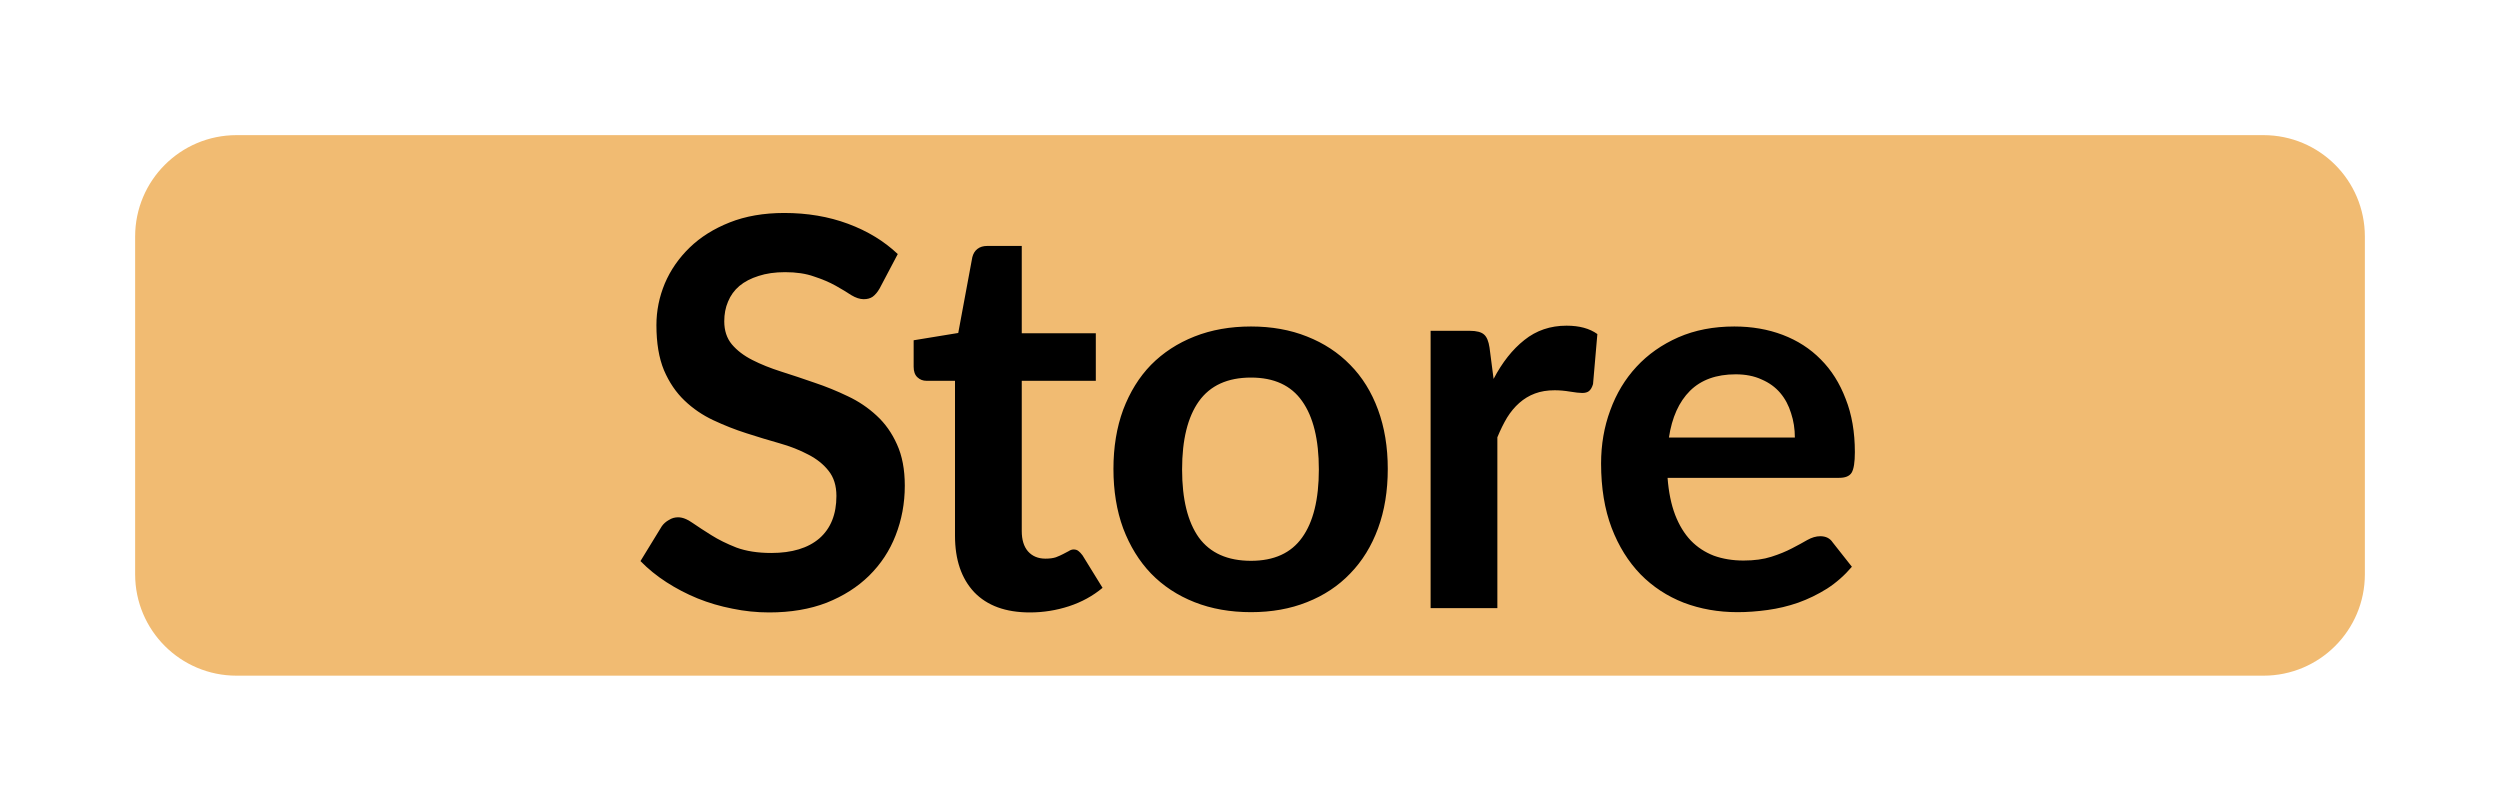
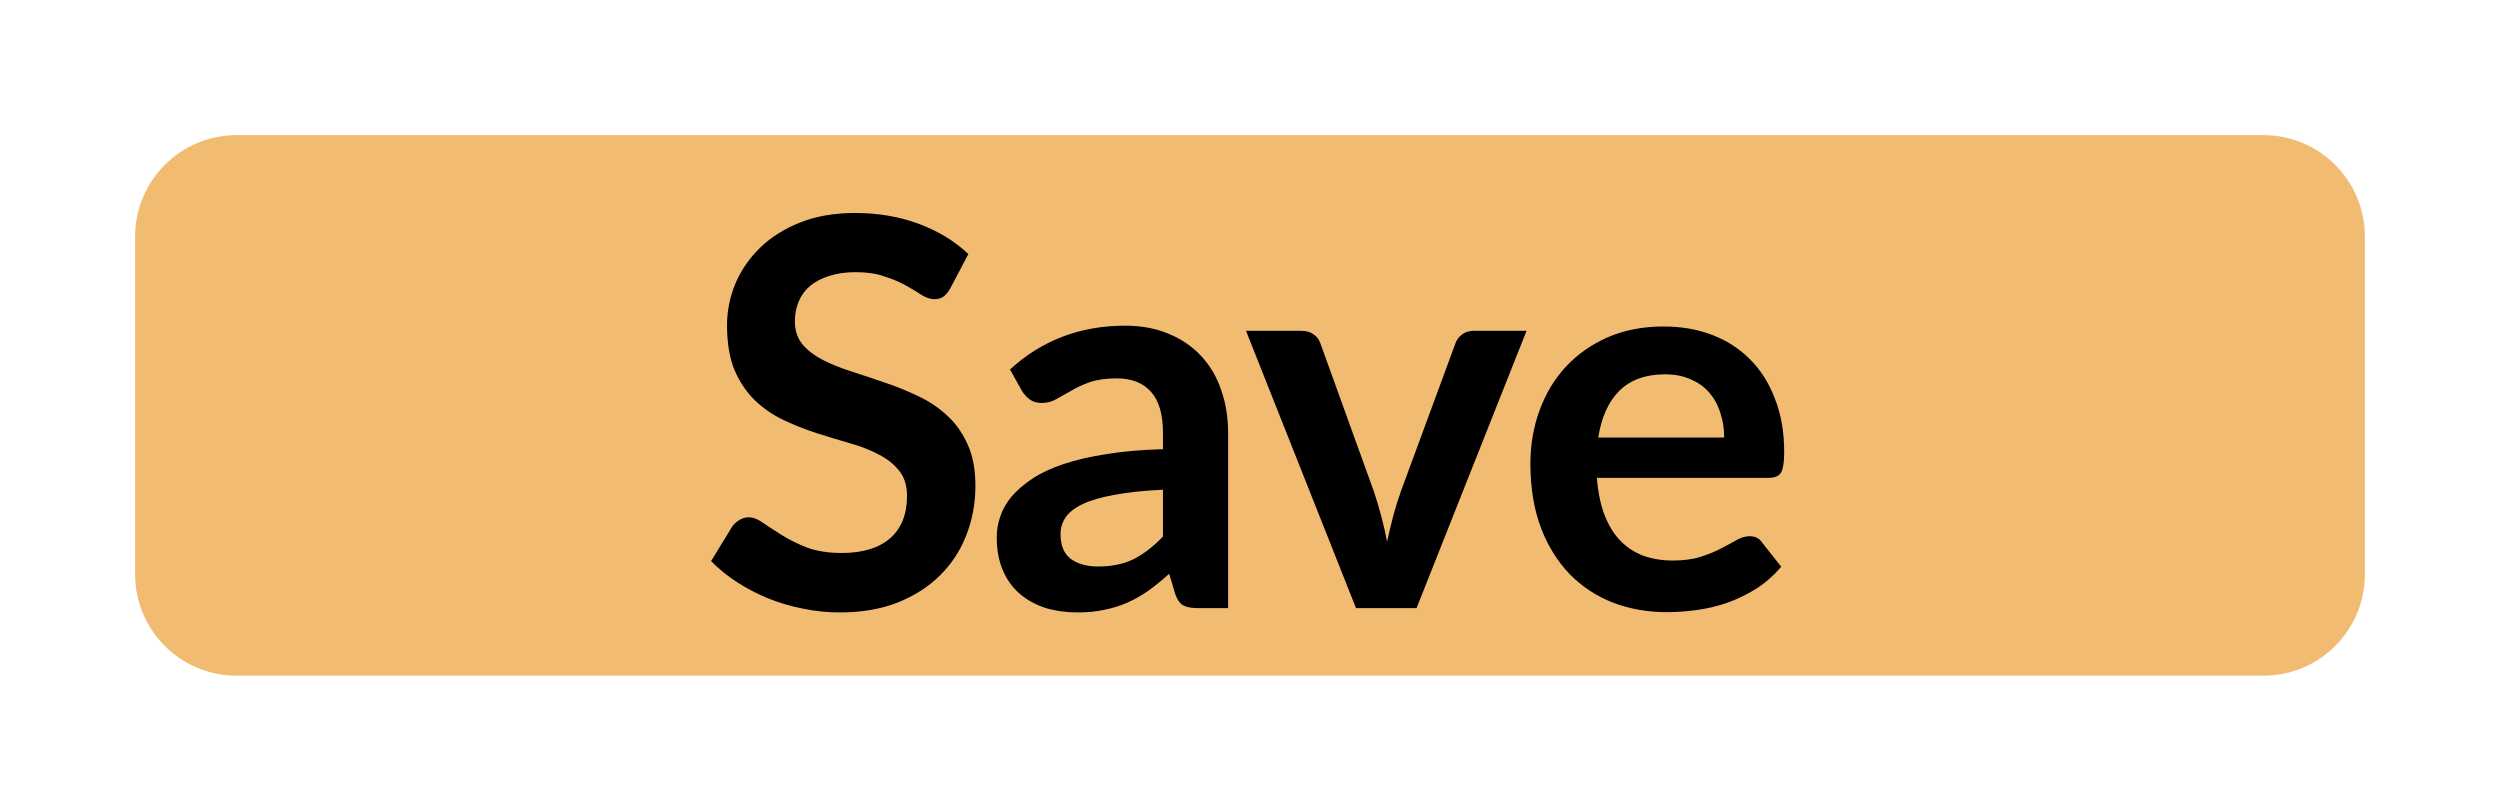
<svg xmlns="http://www.w3.org/2000/svg" width="37" height="12" viewBox="0 0 37 12" fill="none">
  <rect x="2.5" y="2.5" width="32" height="7" rx="1" fill="#F1BB72" />
  <rect x="2.5" y="2.5" width="32" height="7" rx="1" stroke="#F1BB72" />
-   <path d="M13.019 4.268C12.987 4.324 12.952 4.365 12.915 4.392C12.88 4.416 12.836 4.428 12.783 4.428C12.727 4.428 12.665 4.408 12.599 4.368C12.535 4.325 12.457 4.279 12.367 4.228C12.276 4.177 12.169 4.132 12.047 4.092C11.927 4.049 11.784 4.028 11.619 4.028C11.469 4.028 11.339 4.047 11.227 4.084C11.115 4.119 11.02 4.168 10.943 4.232C10.868 4.296 10.812 4.373 10.775 4.464C10.737 4.552 10.719 4.649 10.719 4.756C10.719 4.892 10.756 5.005 10.831 5.096C10.908 5.187 11.009 5.264 11.135 5.328C11.26 5.392 11.403 5.449 11.563 5.5C11.723 5.551 11.887 5.605 12.055 5.664C12.223 5.72 12.387 5.787 12.547 5.864C12.707 5.939 12.849 6.035 12.975 6.152C13.1 6.267 13.2 6.408 13.275 6.576C13.352 6.744 13.391 6.948 13.391 7.188C13.391 7.449 13.345 7.695 13.255 7.924C13.167 8.151 13.036 8.349 12.863 8.52C12.692 8.688 12.483 8.821 12.235 8.92C11.987 9.016 11.703 9.064 11.383 9.064C11.199 9.064 11.017 9.045 10.839 9.008C10.66 8.973 10.488 8.923 10.323 8.856C10.16 8.789 10.007 8.709 9.863 8.616C9.719 8.523 9.591 8.419 9.479 8.304L9.795 7.788C9.821 7.751 9.856 7.72 9.899 7.696C9.941 7.669 9.987 7.656 10.035 7.656C10.101 7.656 10.173 7.684 10.251 7.74C10.328 7.793 10.42 7.853 10.527 7.92C10.633 7.987 10.757 8.048 10.899 8.104C11.043 8.157 11.215 8.184 11.415 8.184C11.721 8.184 11.959 8.112 12.127 7.968C12.295 7.821 12.379 7.612 12.379 7.34C12.379 7.188 12.34 7.064 12.263 6.968C12.188 6.872 12.088 6.792 11.963 6.728C11.837 6.661 11.695 6.605 11.535 6.56C11.375 6.515 11.212 6.465 11.047 6.412C10.881 6.359 10.719 6.295 10.559 6.22C10.399 6.145 10.256 6.048 10.131 5.928C10.005 5.808 9.904 5.659 9.827 5.48C9.752 5.299 9.715 5.076 9.715 4.812C9.715 4.601 9.756 4.396 9.839 4.196C9.924 3.996 10.047 3.819 10.207 3.664C10.367 3.509 10.564 3.385 10.799 3.292C11.033 3.199 11.303 3.152 11.607 3.152C11.948 3.152 12.263 3.205 12.551 3.312C12.839 3.419 13.084 3.568 13.287 3.76L13.019 4.268ZM15.242 9.064C14.884 9.064 14.61 8.964 14.418 8.764C14.228 8.561 14.134 8.283 14.134 7.928V5.636H13.714C13.66 5.636 13.615 5.619 13.578 5.584C13.54 5.549 13.522 5.497 13.522 5.428V5.036L14.182 4.928L14.39 3.808C14.403 3.755 14.428 3.713 14.466 3.684C14.503 3.655 14.551 3.64 14.61 3.64H15.122V4.932H16.218V5.636H15.122V7.86C15.122 7.988 15.152 8.088 15.214 8.16C15.278 8.232 15.364 8.268 15.474 8.268C15.535 8.268 15.586 8.261 15.626 8.248C15.668 8.232 15.704 8.216 15.734 8.2C15.766 8.184 15.794 8.169 15.818 8.156C15.842 8.14 15.866 8.132 15.89 8.132C15.919 8.132 15.943 8.14 15.962 8.156C15.98 8.169 16 8.191 16.022 8.22L16.318 8.7C16.174 8.82 16.008 8.911 15.822 8.972C15.635 9.033 15.442 9.064 15.242 9.064ZM18.515 4.832C18.819 4.832 19.095 4.881 19.343 4.98C19.594 5.079 19.807 5.219 19.983 5.4C20.162 5.581 20.299 5.803 20.395 6.064C20.491 6.325 20.539 6.617 20.539 6.94C20.539 7.265 20.491 7.559 20.395 7.82C20.299 8.081 20.162 8.304 19.983 8.488C19.807 8.672 19.594 8.813 19.343 8.912C19.095 9.011 18.819 9.06 18.515 9.06C18.208 9.06 17.93 9.011 17.679 8.912C17.428 8.813 17.214 8.672 17.035 8.488C16.859 8.304 16.722 8.081 16.623 7.82C16.527 7.559 16.479 7.265 16.479 6.94C16.479 6.617 16.527 6.325 16.623 6.064C16.722 5.803 16.859 5.581 17.035 5.4C17.214 5.219 17.428 5.079 17.679 4.98C17.93 4.881 18.208 4.832 18.515 4.832ZM18.515 8.3C18.856 8.3 19.108 8.185 19.271 7.956C19.436 7.727 19.519 7.391 19.519 6.948C19.519 6.505 19.436 6.168 19.271 5.936C19.108 5.704 18.856 5.588 18.515 5.588C18.168 5.588 17.911 5.705 17.743 5.94C17.578 6.172 17.495 6.508 17.495 6.948C17.495 7.388 17.578 7.724 17.743 7.956C17.911 8.185 18.168 8.3 18.515 8.3ZM22.105 5.608C22.233 5.363 22.385 5.171 22.561 5.032C22.737 4.891 22.945 4.82 23.185 4.82C23.374 4.82 23.526 4.861 23.641 4.944L23.577 5.684C23.563 5.732 23.543 5.767 23.517 5.788C23.493 5.807 23.459 5.816 23.417 5.816C23.377 5.816 23.317 5.809 23.237 5.796C23.159 5.783 23.083 5.776 23.009 5.776C22.899 5.776 22.802 5.792 22.717 5.824C22.631 5.856 22.554 5.903 22.485 5.964C22.418 6.023 22.358 6.095 22.305 6.18C22.254 6.265 22.206 6.363 22.161 6.472V9H21.173V4.896H21.753C21.854 4.896 21.925 4.915 21.965 4.952C22.005 4.987 22.031 5.051 22.045 5.144L22.105 5.608ZM26.564 6.476C26.564 6.348 26.545 6.228 26.508 6.116C26.473 6.001 26.42 5.901 26.348 5.816C26.276 5.731 26.184 5.664 26.072 5.616C25.962 5.565 25.834 5.54 25.688 5.54C25.402 5.54 25.177 5.621 25.012 5.784C24.849 5.947 24.745 6.177 24.7 6.476H26.564ZM24.68 7.072C24.696 7.283 24.733 7.465 24.792 7.62C24.851 7.772 24.928 7.899 25.024 8C25.12 8.099 25.233 8.173 25.364 8.224C25.497 8.272 25.644 8.296 25.804 8.296C25.964 8.296 26.101 8.277 26.216 8.24C26.333 8.203 26.434 8.161 26.52 8.116C26.608 8.071 26.684 8.029 26.748 7.992C26.814 7.955 26.878 7.936 26.94 7.936C27.023 7.936 27.084 7.967 27.124 8.028L27.408 8.388C27.299 8.516 27.176 8.624 27.04 8.712C26.904 8.797 26.761 8.867 26.612 8.92C26.465 8.971 26.314 9.007 26.16 9.028C26.008 9.049 25.86 9.06 25.716 9.06C25.43 9.06 25.165 9.013 24.92 8.92C24.674 8.824 24.461 8.684 24.28 8.5C24.099 8.313 23.956 8.084 23.852 7.812C23.748 7.537 23.696 7.22 23.696 6.86C23.696 6.58 23.741 6.317 23.832 6.072C23.922 5.824 24.052 5.609 24.22 5.428C24.39 5.244 24.597 5.099 24.84 4.992C25.085 4.885 25.361 4.832 25.668 4.832C25.927 4.832 26.165 4.873 26.384 4.956C26.602 5.039 26.791 5.16 26.948 5.32C27.105 5.477 27.228 5.672 27.316 5.904C27.407 6.133 27.452 6.396 27.452 6.692C27.452 6.841 27.436 6.943 27.404 6.996C27.372 7.047 27.311 7.072 27.22 7.072H24.68Z" fill="black" />
+   <path d="M14.064 4.268C14.032 4.324 13.998 4.365 13.96 4.392C13.925 4.416 13.882 4.428 13.828 4.428C13.772 4.428 13.711 4.408 13.644 4.368C13.58 4.325 13.503 4.279 13.412 4.228C13.322 4.177 13.215 4.132 13.092 4.092C12.972 4.049 12.829 4.028 12.664 4.028C12.515 4.028 12.384 4.047 12.272 4.084C12.16 4.119 12.066 4.168 11.988 4.232C11.914 4.296 11.857 4.373 11.82 4.464C11.783 4.552 11.764 4.649 11.764 4.756C11.764 4.892 11.802 5.005 11.876 5.096C11.954 5.187 12.055 5.264 12.18 5.328C12.306 5.392 12.448 5.449 12.608 5.5C12.768 5.551 12.932 5.605 13.1 5.664C13.268 5.72 13.432 5.787 13.592 5.864C13.752 5.939 13.895 6.035 14.02 6.152C14.146 6.267 14.245 6.408 14.32 6.576C14.398 6.744 14.436 6.948 14.436 7.188C14.436 7.449 14.391 7.695 14.3 7.924C14.212 8.151 14.082 8.349 13.908 8.52C13.738 8.688 13.528 8.821 13.28 8.92C13.032 9.016 12.748 9.064 12.428 9.064C12.244 9.064 12.063 9.045 11.884 9.008C11.706 8.973 11.534 8.923 11.368 8.856C11.206 8.789 11.052 8.709 10.908 8.616C10.764 8.523 10.636 8.419 10.524 8.304L10.84 7.788C10.867 7.751 10.902 7.72 10.944 7.696C10.987 7.669 11.032 7.656 11.08 7.656C11.147 7.656 11.219 7.684 11.296 7.74C11.373 7.793 11.466 7.853 11.572 7.92C11.679 7.987 11.803 8.048 11.944 8.104C12.088 8.157 12.26 8.184 12.46 8.184C12.767 8.184 13.004 8.112 13.172 7.968C13.34 7.821 13.424 7.612 13.424 7.34C13.424 7.188 13.386 7.064 13.308 6.968C13.233 6.872 13.133 6.792 13.008 6.728C12.883 6.661 12.74 6.605 12.58 6.56C12.42 6.515 12.258 6.465 12.092 6.412C11.927 6.359 11.764 6.295 11.604 6.22C11.444 6.145 11.302 6.048 11.176 5.928C11.051 5.808 10.95 5.659 10.872 5.48C10.797 5.299 10.76 5.076 10.76 4.812C10.76 4.601 10.802 4.396 10.884 4.196C10.97 3.996 11.092 3.819 11.252 3.664C11.412 3.509 11.61 3.385 11.844 3.292C12.079 3.199 12.348 3.152 12.652 3.152C12.993 3.152 13.308 3.205 13.596 3.312C13.884 3.419 14.13 3.568 14.332 3.76L14.064 4.268ZM17.212 7.248C16.927 7.261 16.687 7.287 16.492 7.324C16.297 7.359 16.141 7.404 16.024 7.46C15.907 7.516 15.823 7.581 15.772 7.656C15.721 7.731 15.696 7.812 15.696 7.9C15.696 8.073 15.747 8.197 15.848 8.272C15.952 8.347 16.087 8.384 16.252 8.384C16.455 8.384 16.629 8.348 16.776 8.276C16.925 8.201 17.071 8.089 17.212 7.94V7.248ZM14.948 5.468C15.42 5.036 15.988 4.82 16.652 4.82C16.892 4.82 17.107 4.86 17.296 4.94C17.485 5.017 17.645 5.127 17.776 5.268C17.907 5.407 18.005 5.573 18.072 5.768C18.141 5.963 18.176 6.176 18.176 6.408V9H17.728C17.635 9 17.563 8.987 17.512 8.96C17.461 8.931 17.421 8.873 17.392 8.788L17.304 8.492C17.2 8.585 17.099 8.668 17 8.74C16.901 8.809 16.799 8.868 16.692 8.916C16.585 8.964 16.471 9 16.348 9.024C16.228 9.051 16.095 9.064 15.948 9.064C15.775 9.064 15.615 9.041 15.468 8.996C15.321 8.948 15.195 8.877 15.088 8.784C14.981 8.691 14.899 8.575 14.84 8.436C14.781 8.297 14.752 8.136 14.752 7.952C14.752 7.848 14.769 7.745 14.804 7.644C14.839 7.54 14.895 7.441 14.972 7.348C15.052 7.255 15.155 7.167 15.28 7.084C15.405 7.001 15.559 6.929 15.74 6.868C15.924 6.807 16.137 6.757 16.38 6.72C16.623 6.68 16.9 6.656 17.212 6.648V6.408C17.212 6.133 17.153 5.931 17.036 5.8C16.919 5.667 16.749 5.6 16.528 5.6C16.368 5.6 16.235 5.619 16.128 5.656C16.024 5.693 15.932 5.736 15.852 5.784C15.772 5.829 15.699 5.871 15.632 5.908C15.568 5.945 15.496 5.964 15.416 5.964C15.347 5.964 15.288 5.947 15.24 5.912C15.192 5.875 15.153 5.832 15.124 5.784L14.948 5.468ZM22.593 4.896L20.965 9H20.069L18.441 4.896H19.257C19.331 4.896 19.393 4.913 19.441 4.948C19.491 4.983 19.525 5.027 19.541 5.08L20.333 7.272C20.375 7.4 20.413 7.525 20.445 7.648C20.477 7.771 20.505 7.893 20.529 8.016C20.555 7.893 20.585 7.771 20.617 7.648C20.649 7.525 20.688 7.4 20.733 7.272L21.541 5.08C21.559 5.027 21.593 4.983 21.641 4.948C21.689 4.913 21.746 4.896 21.813 4.896H22.593ZM25.518 6.476C25.518 6.348 25.5 6.228 25.462 6.116C25.428 6.001 25.374 5.901 25.302 5.816C25.23 5.731 25.138 5.664 25.026 5.616C24.917 5.565 24.789 5.54 24.642 5.54C24.357 5.54 24.132 5.621 23.966 5.784C23.804 5.947 23.7 6.177 23.654 6.476H25.518ZM23.634 7.072C23.65 7.283 23.688 7.465 23.746 7.62C23.805 7.772 23.882 7.899 23.978 8C24.074 8.099 24.188 8.173 24.318 8.224C24.452 8.272 24.598 8.296 24.758 8.296C24.918 8.296 25.056 8.277 25.17 8.24C25.288 8.203 25.389 8.161 25.474 8.116C25.562 8.071 25.638 8.029 25.702 7.992C25.769 7.955 25.833 7.936 25.894 7.936C25.977 7.936 26.038 7.967 26.078 8.028L26.362 8.388C26.253 8.516 26.13 8.624 25.994 8.712C25.858 8.797 25.716 8.867 25.566 8.92C25.42 8.971 25.269 9.007 25.114 9.028C24.962 9.049 24.814 9.06 24.67 9.06C24.385 9.06 24.12 9.013 23.874 8.92C23.629 8.824 23.416 8.684 23.234 8.5C23.053 8.313 22.91 8.084 22.806 7.812C22.702 7.537 22.65 7.22 22.65 6.86C22.65 6.58 22.696 6.317 22.786 6.072C22.877 5.824 23.006 5.609 23.174 5.428C23.345 5.244 23.552 5.099 23.794 4.992C24.04 4.885 24.316 4.832 24.622 4.832C24.881 4.832 25.12 4.873 25.338 4.956C25.557 5.039 25.745 5.16 25.902 5.32C26.06 5.477 26.182 5.672 26.27 5.904C26.361 6.133 26.406 6.396 26.406 6.692C26.406 6.841 26.39 6.943 26.358 6.996C26.326 7.047 26.265 7.072 26.174 7.072H23.634Z" fill="black" />
</svg>
